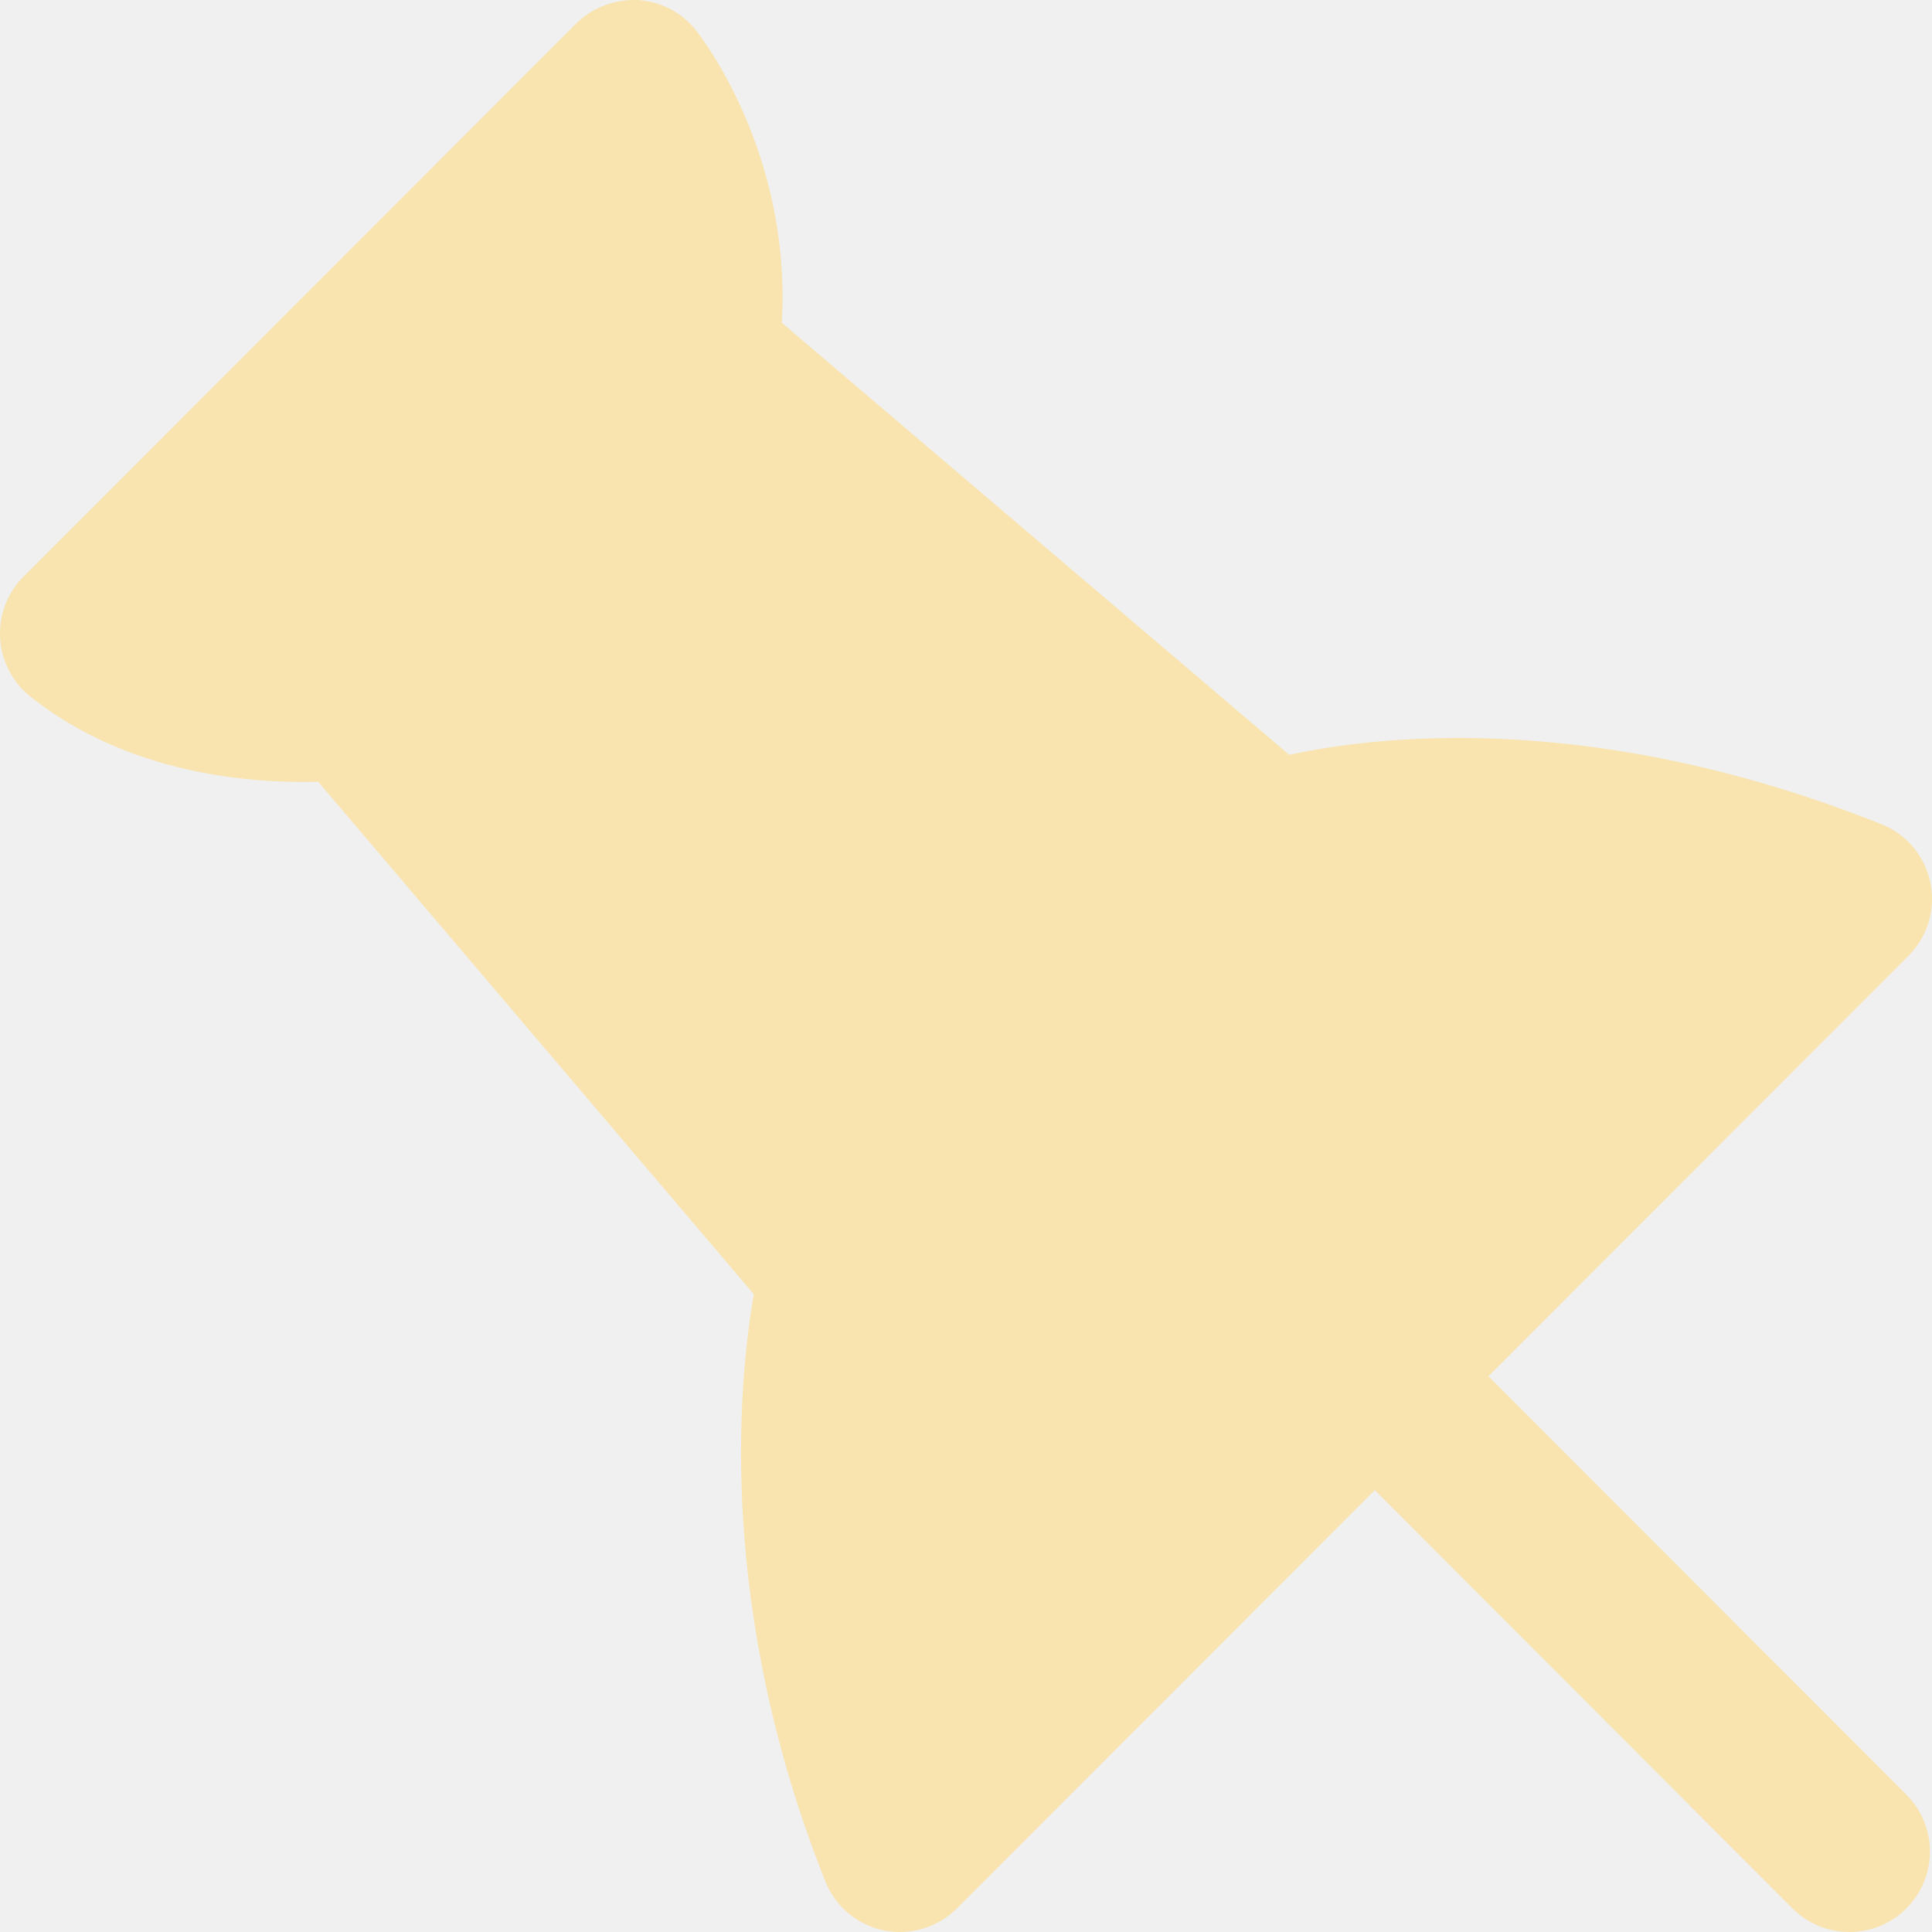
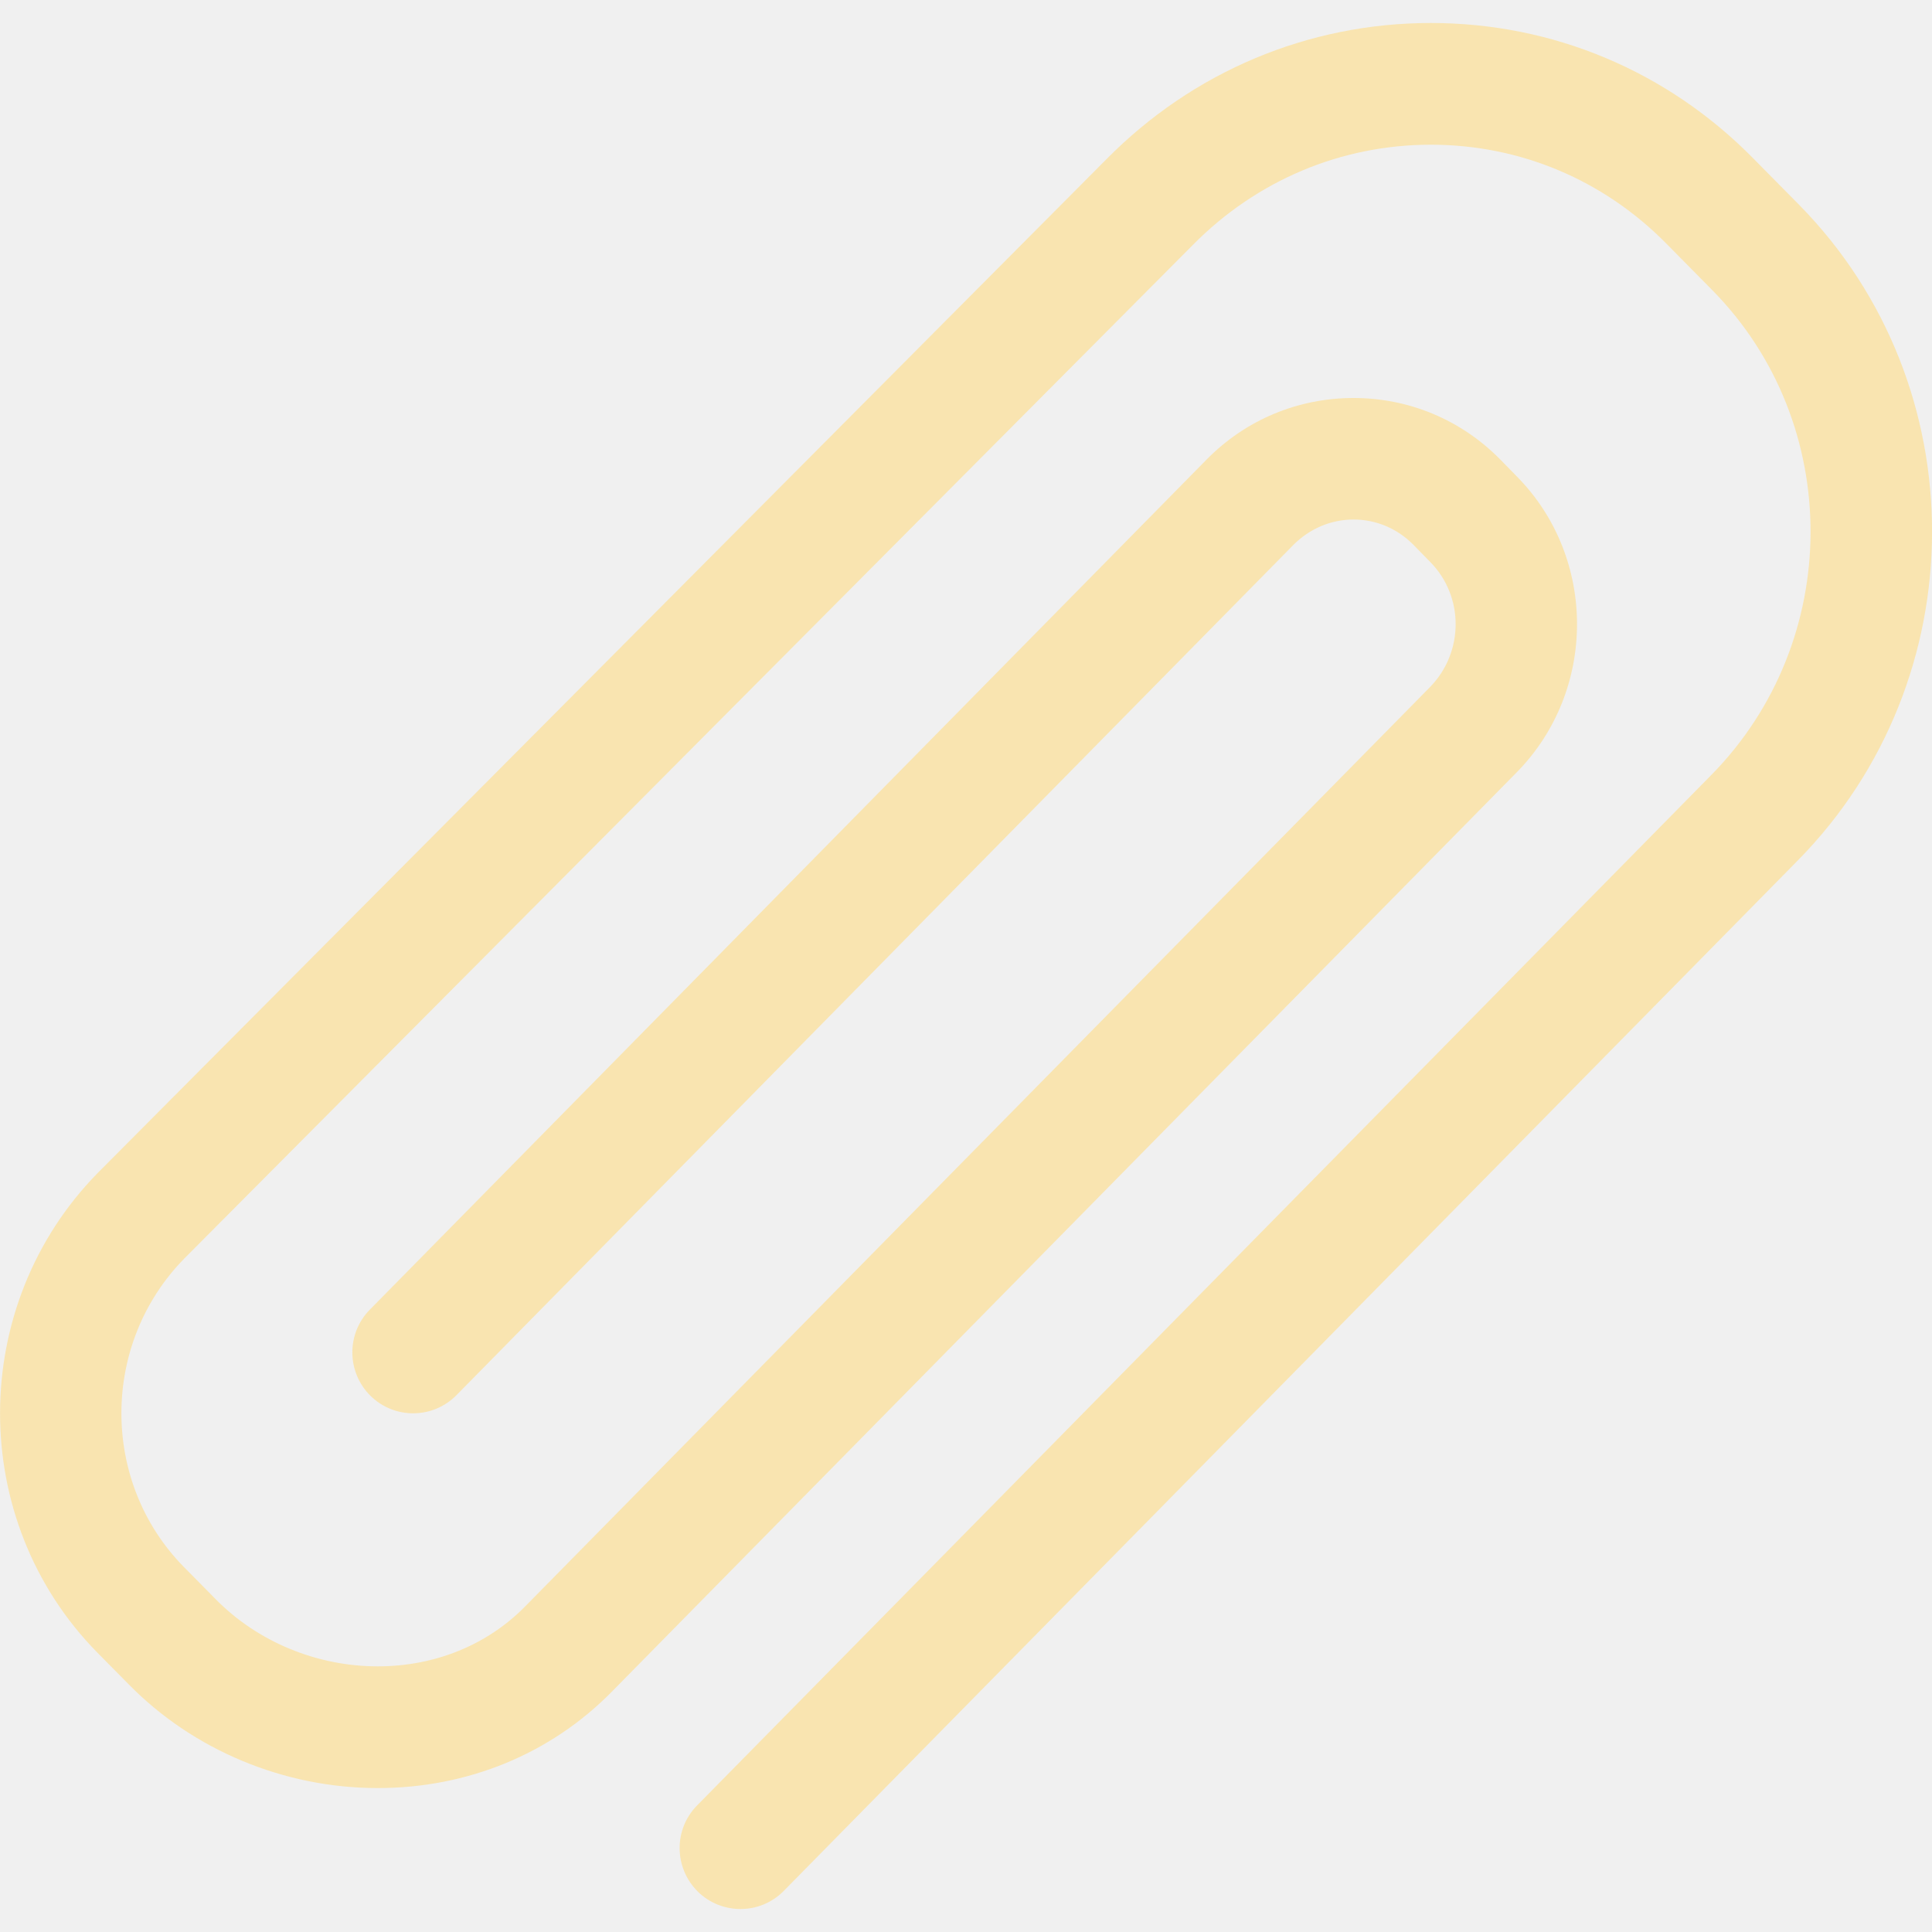
- <svg xmlns="http://www.w3.org/2000/svg" width="17" height="17" viewBox="0 0 17 17" fill="none">
-   <g clip-path="url(#clip0)">
-     <path d="M13.097 12.11L16.792 8.411C16.962 8.243 17.033 8.001 16.986 7.767C16.938 7.534 16.776 7.34 16.554 7.252C14.047 6.252 12.148 6.468 11.344 6.642L6.879 2.84C6.967 1.336 6.159 0.311 6.122 0.264C5.996 0.107 5.81 0.012 5.609 0C5.41 -0.007 5.212 0.066 5.07 0.207L0.207 5.074C0.064 5.217 -0.011 5.414 0.001 5.616C0.013 5.817 0.11 6.005 0.268 6.13C1.137 6.821 2.223 6.894 2.8 6.879L6.633 11.388C6.493 12.194 6.314 14.171 7.262 16.554C7.35 16.776 7.543 16.937 7.776 16.986C7.824 16.995 7.871 17 7.918 17C8.105 17 8.285 16.927 8.419 16.793L12.097 13.112L15.773 16.793C15.911 16.931 16.093 17 16.274 17C16.455 17 16.636 16.931 16.774 16.793C17.051 16.516 17.051 16.068 16.774 15.791L13.097 12.11Z" fill="#F9E4B0" />
-   </g>
-   <defs>
-     <clipPath id="clip0">
-       <rect width="17" height="17" fill="white" />
-     </clipPath>
-   </defs>
+ <svg xmlns="http://www.w3.org/2000/svg" width="10" height="10" viewBox="0 0 10 10" fill="none">
+   <path d="M3.833 9.881C3.753 9.881 3.673 9.851 3.612 9.791C3.488 9.668 3.486 9.469 3.608 9.345L8.858 4.011C9.54 3.318 9.543 2.193 8.864 1.503L8.627 1.263C8.301 0.931 7.868 0.749 7.406 0.749C6.941 0.749 6.503 0.934 6.173 1.269L0.955 6.513C0.521 6.954 0.519 7.671 0.952 8.111L1.116 8.277C1.333 8.498 1.64 8.625 1.955 8.625C2.25 8.625 2.521 8.515 2.717 8.316L7.401 3.557C7.578 3.377 7.579 3.087 7.403 2.909L7.316 2.82C7.233 2.736 7.123 2.689 7.006 2.689C6.888 2.689 6.777 2.737 6.693 2.822L2.363 7.221C2.241 7.345 2.042 7.347 1.918 7.225C1.794 7.103 1.792 6.903 1.914 6.779L6.244 2.38C6.447 2.173 6.718 2.06 7.006 2.06C7.293 2.06 7.563 2.173 7.765 2.378L7.852 2.467C8.267 2.888 8.266 3.576 7.85 3.998L3.166 8.757C2.85 9.078 2.42 9.255 1.955 9.255C1.472 9.255 1.002 9.06 0.667 8.719L0.503 8.553C-0.169 7.869 -0.167 6.756 0.507 6.07L5.725 0.826C6.173 0.371 6.771 0.119 7.406 0.119C8.038 0.119 8.631 0.368 9.076 0.821L9.313 1.061C10.232 1.995 10.229 3.516 9.306 4.453L4.057 9.787C3.995 9.85 3.914 9.881 3.833 9.881Z" fill="#F9E4B0" />
</svg>
